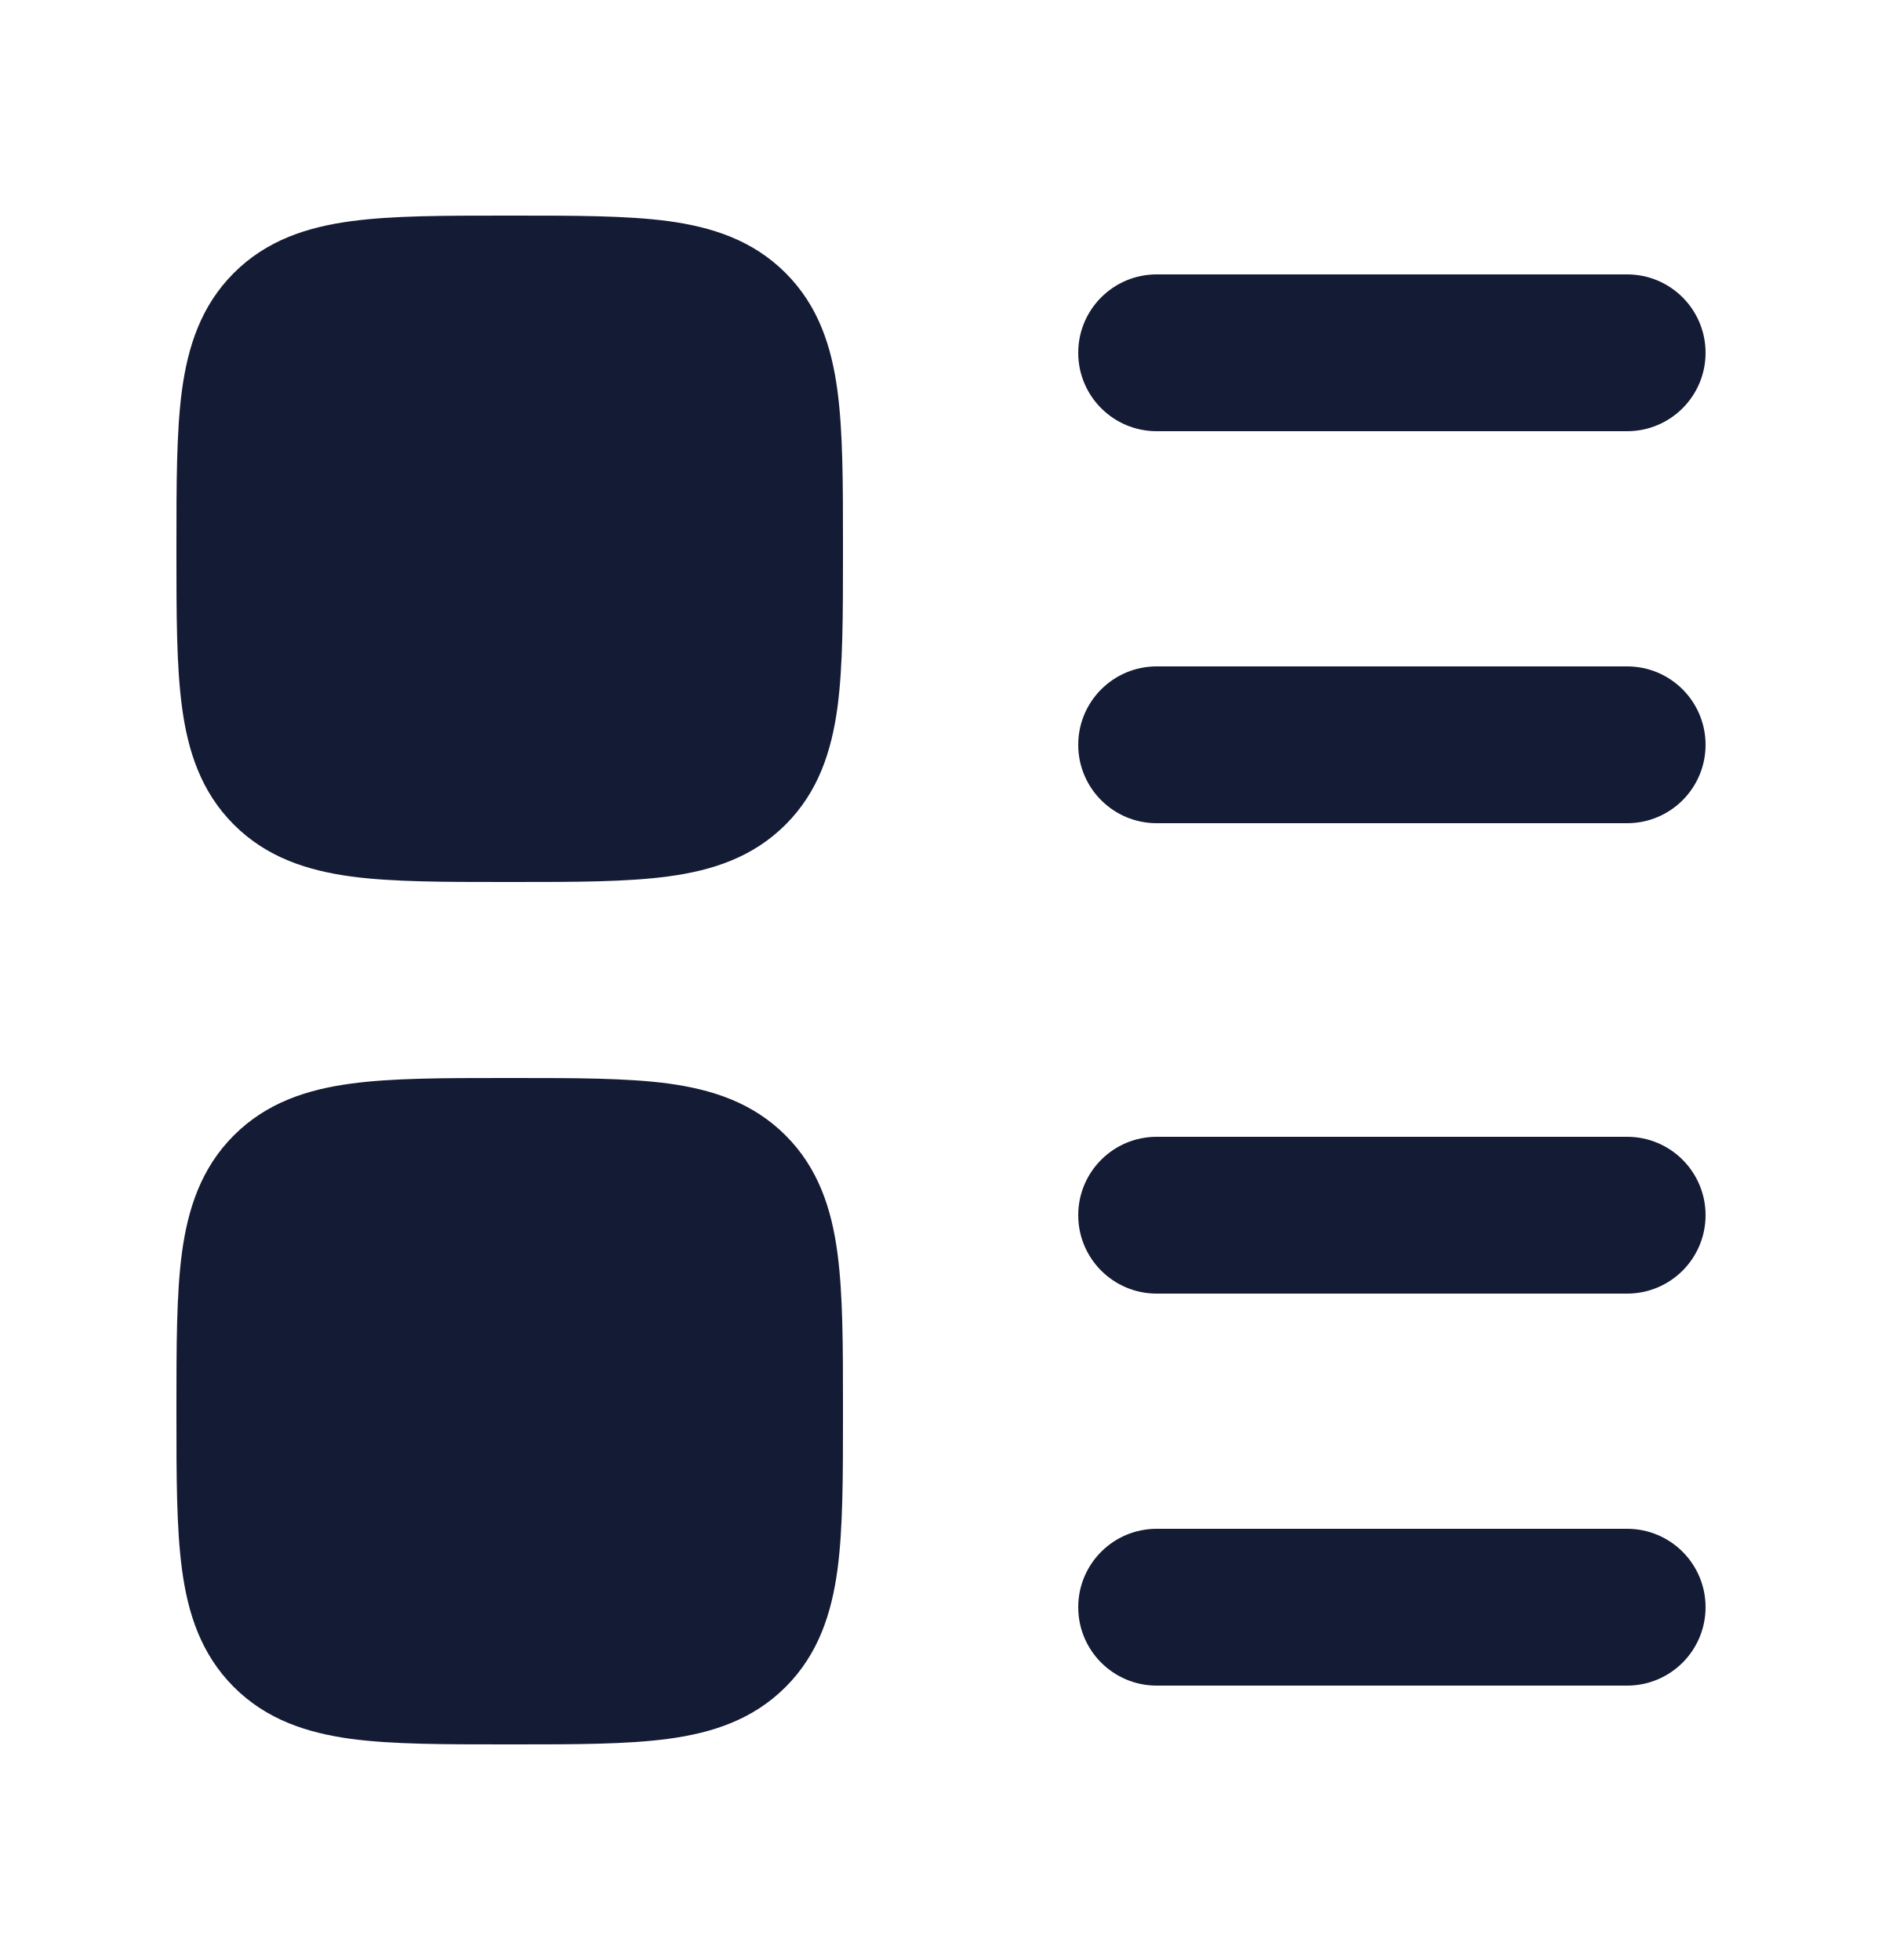
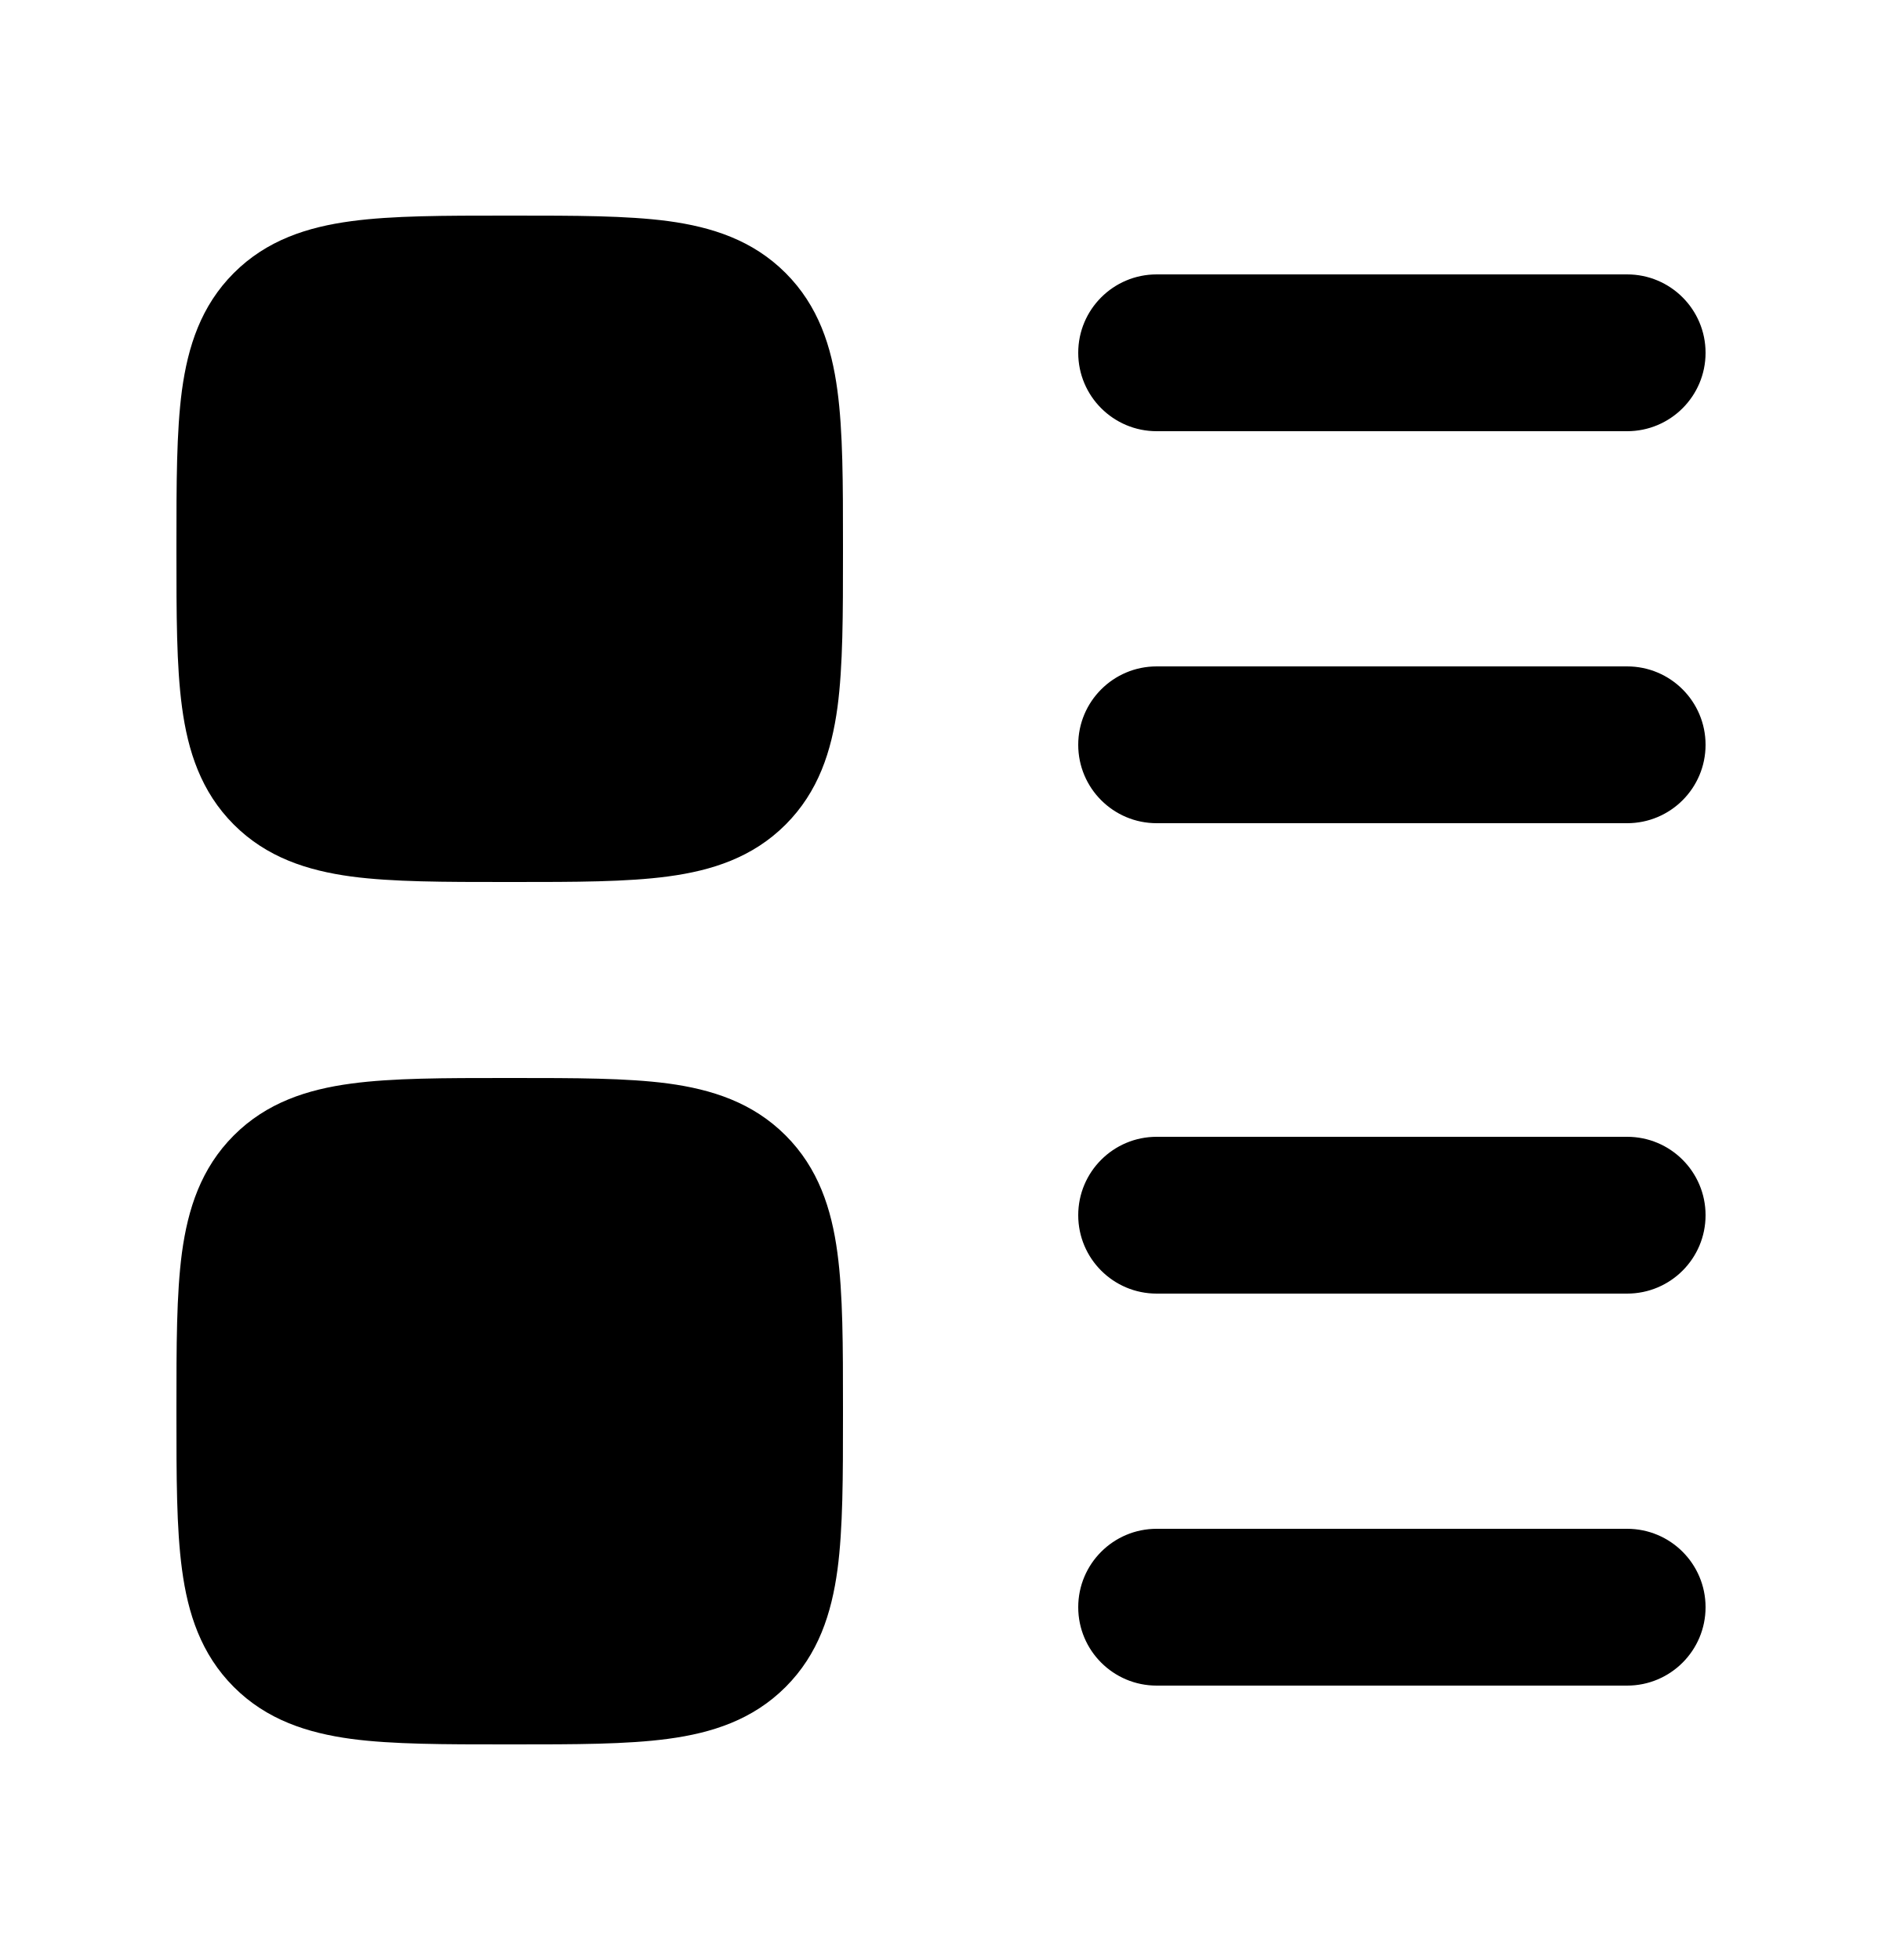
<svg fill="none" viewBox="0 0 24 25">
-   <path fill="#141B34" d="M6.45 2.75h.1c.782 0 1.443 0 1.97.07.56.076 1.079.243 1.498.662s.586.938.661 1.498c.071.527.071 1.188.071 1.97v.1c0 .782 0 1.443-.07 1.97-.076.56-.243 1.079-.662 1.498s-.938.586-1.498.661c-.527.071-1.188.071-1.97.071h-.1c-.782 0-1.443 0-1.97-.07-.56-.076-1.079-.243-1.498-.662s-.586-.938-.661-1.498c-.071-.527-.071-1.188-.071-1.97v-.1c0-.782 0-1.443.07-1.97.076-.56.243-1.079.662-1.498s.938-.586 1.498-.661c.527-.071 1.188-.071 1.97-.071m0 11h.1c.782 0 1.443 0 1.97.07.56.076 1.079.243 1.498.662s.586.938.661 1.498c.071.527.071 1.188.071 1.97v.1c0 .782 0 1.443-.07 1.97-.076.56-.243 1.079-.662 1.498s-.938.586-1.498.661c-.527.071-1.188.071-1.97.071h-.1c-.782 0-1.443 0-1.97-.07-.56-.076-1.079-.243-1.498-.662s-.586-.938-.661-1.498c-.071-.527-.071-1.188-.071-1.97v-.1c0-.782 0-1.443.07-1.97.076-.56.243-1.079.662-1.498s.938-.586 1.498-.661c.527-.071 1.188-.071 1.97-.071" />
-   <path fill="#141B34" fill-rule="evenodd" d="M13.75 4.5a1 1 0 0 1 1-1h6a1 1 0 1 1 0 2h-6a1 1 0 0 1-1-1m0 5a1 1 0 0 1 1-1h6a1 1 0 1 1 0 2h-6a1 1 0 0 1-1-1m0 6a1 1 0 0 1 1-1h6a1 1 0 1 1 0 2h-6a1 1 0 0 1-1-1m0 5a1 1 0 0 1 1-1h6a1 1 0 1 1 0 2h-6a1 1 0 0 1-1-1" clip-rule="evenodd" />
+   <path fill="currentColor" d="M6.45 2.75h.1c.782 0 1.443 0 1.97.07.56.076 1.079.243 1.498.662s.586.938.661 1.498c.071.527.071 1.188.071 1.97v.1c0 .782 0 1.443-.07 1.97-.076.56-.243 1.079-.662 1.498s-.938.586-1.498.661c-.527.071-1.188.071-1.97.071h-.1c-.782 0-1.443 0-1.97-.07-.56-.076-1.079-.243-1.498-.662s-.586-.938-.661-1.498c-.071-.527-.071-1.188-.071-1.97v-.1c0-.782 0-1.443.07-1.97.076-.56.243-1.079.662-1.498s.938-.586 1.498-.661c.527-.071 1.188-.071 1.97-.071m0 11h.1c.782 0 1.443 0 1.97.07.56.076 1.079.243 1.498.662s.586.938.661 1.498c.071.527.071 1.188.071 1.97v.1c0 .782 0 1.443-.07 1.97-.076.56-.243 1.079-.662 1.498s-.938.586-1.498.661c-.527.071-1.188.071-1.97.071h-.1c-.782 0-1.443 0-1.97-.07-.56-.076-1.079-.243-1.498-.662s-.586-.938-.661-1.498c-.071-.527-.071-1.188-.071-1.97v-.1c0-.782 0-1.443.07-1.97.076-.56.243-1.079.662-1.498s.938-.586 1.498-.661c.527-.071 1.188-.071 1.97-.071" />
+   <path fill="currentColor" fill-rule="evenodd" d="M13.75 4.5a1 1 0 0 1 1-1h6a1 1 0 1 1 0 2h-6a1 1 0 0 1-1-1m0 5a1 1 0 0 1 1-1h6a1 1 0 1 1 0 2h-6a1 1 0 0 1-1-1m0 6a1 1 0 0 1 1-1h6a1 1 0 1 1 0 2h-6a1 1 0 0 1-1-1m0 5a1 1 0 0 1 1-1h6a1 1 0 1 1 0 2h-6a1 1 0 0 1-1-1" clip-rule="evenodd" />
</svg>
